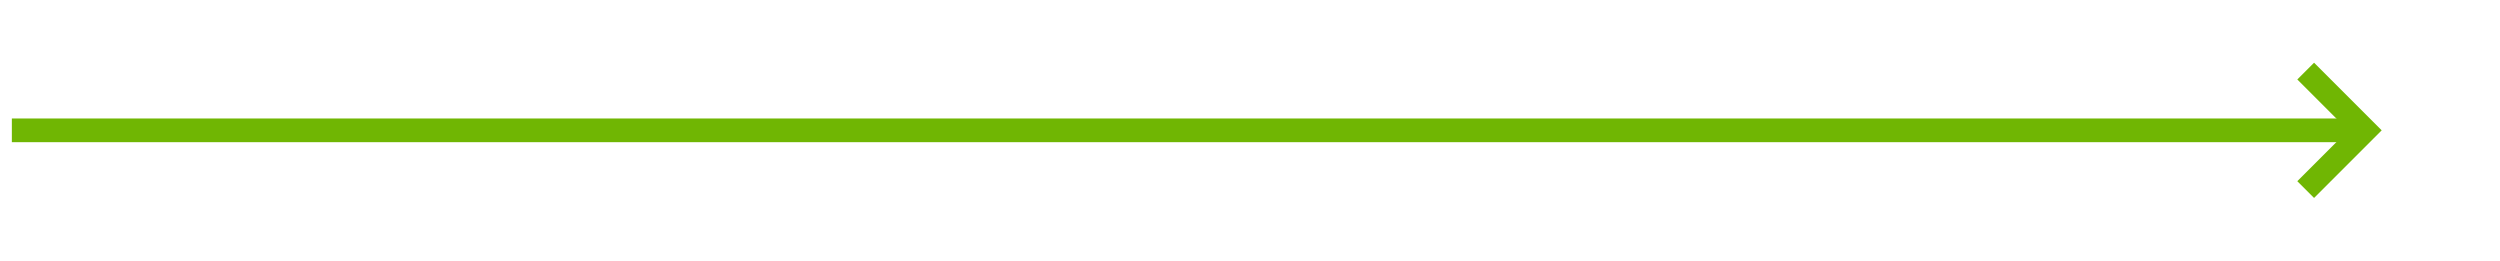
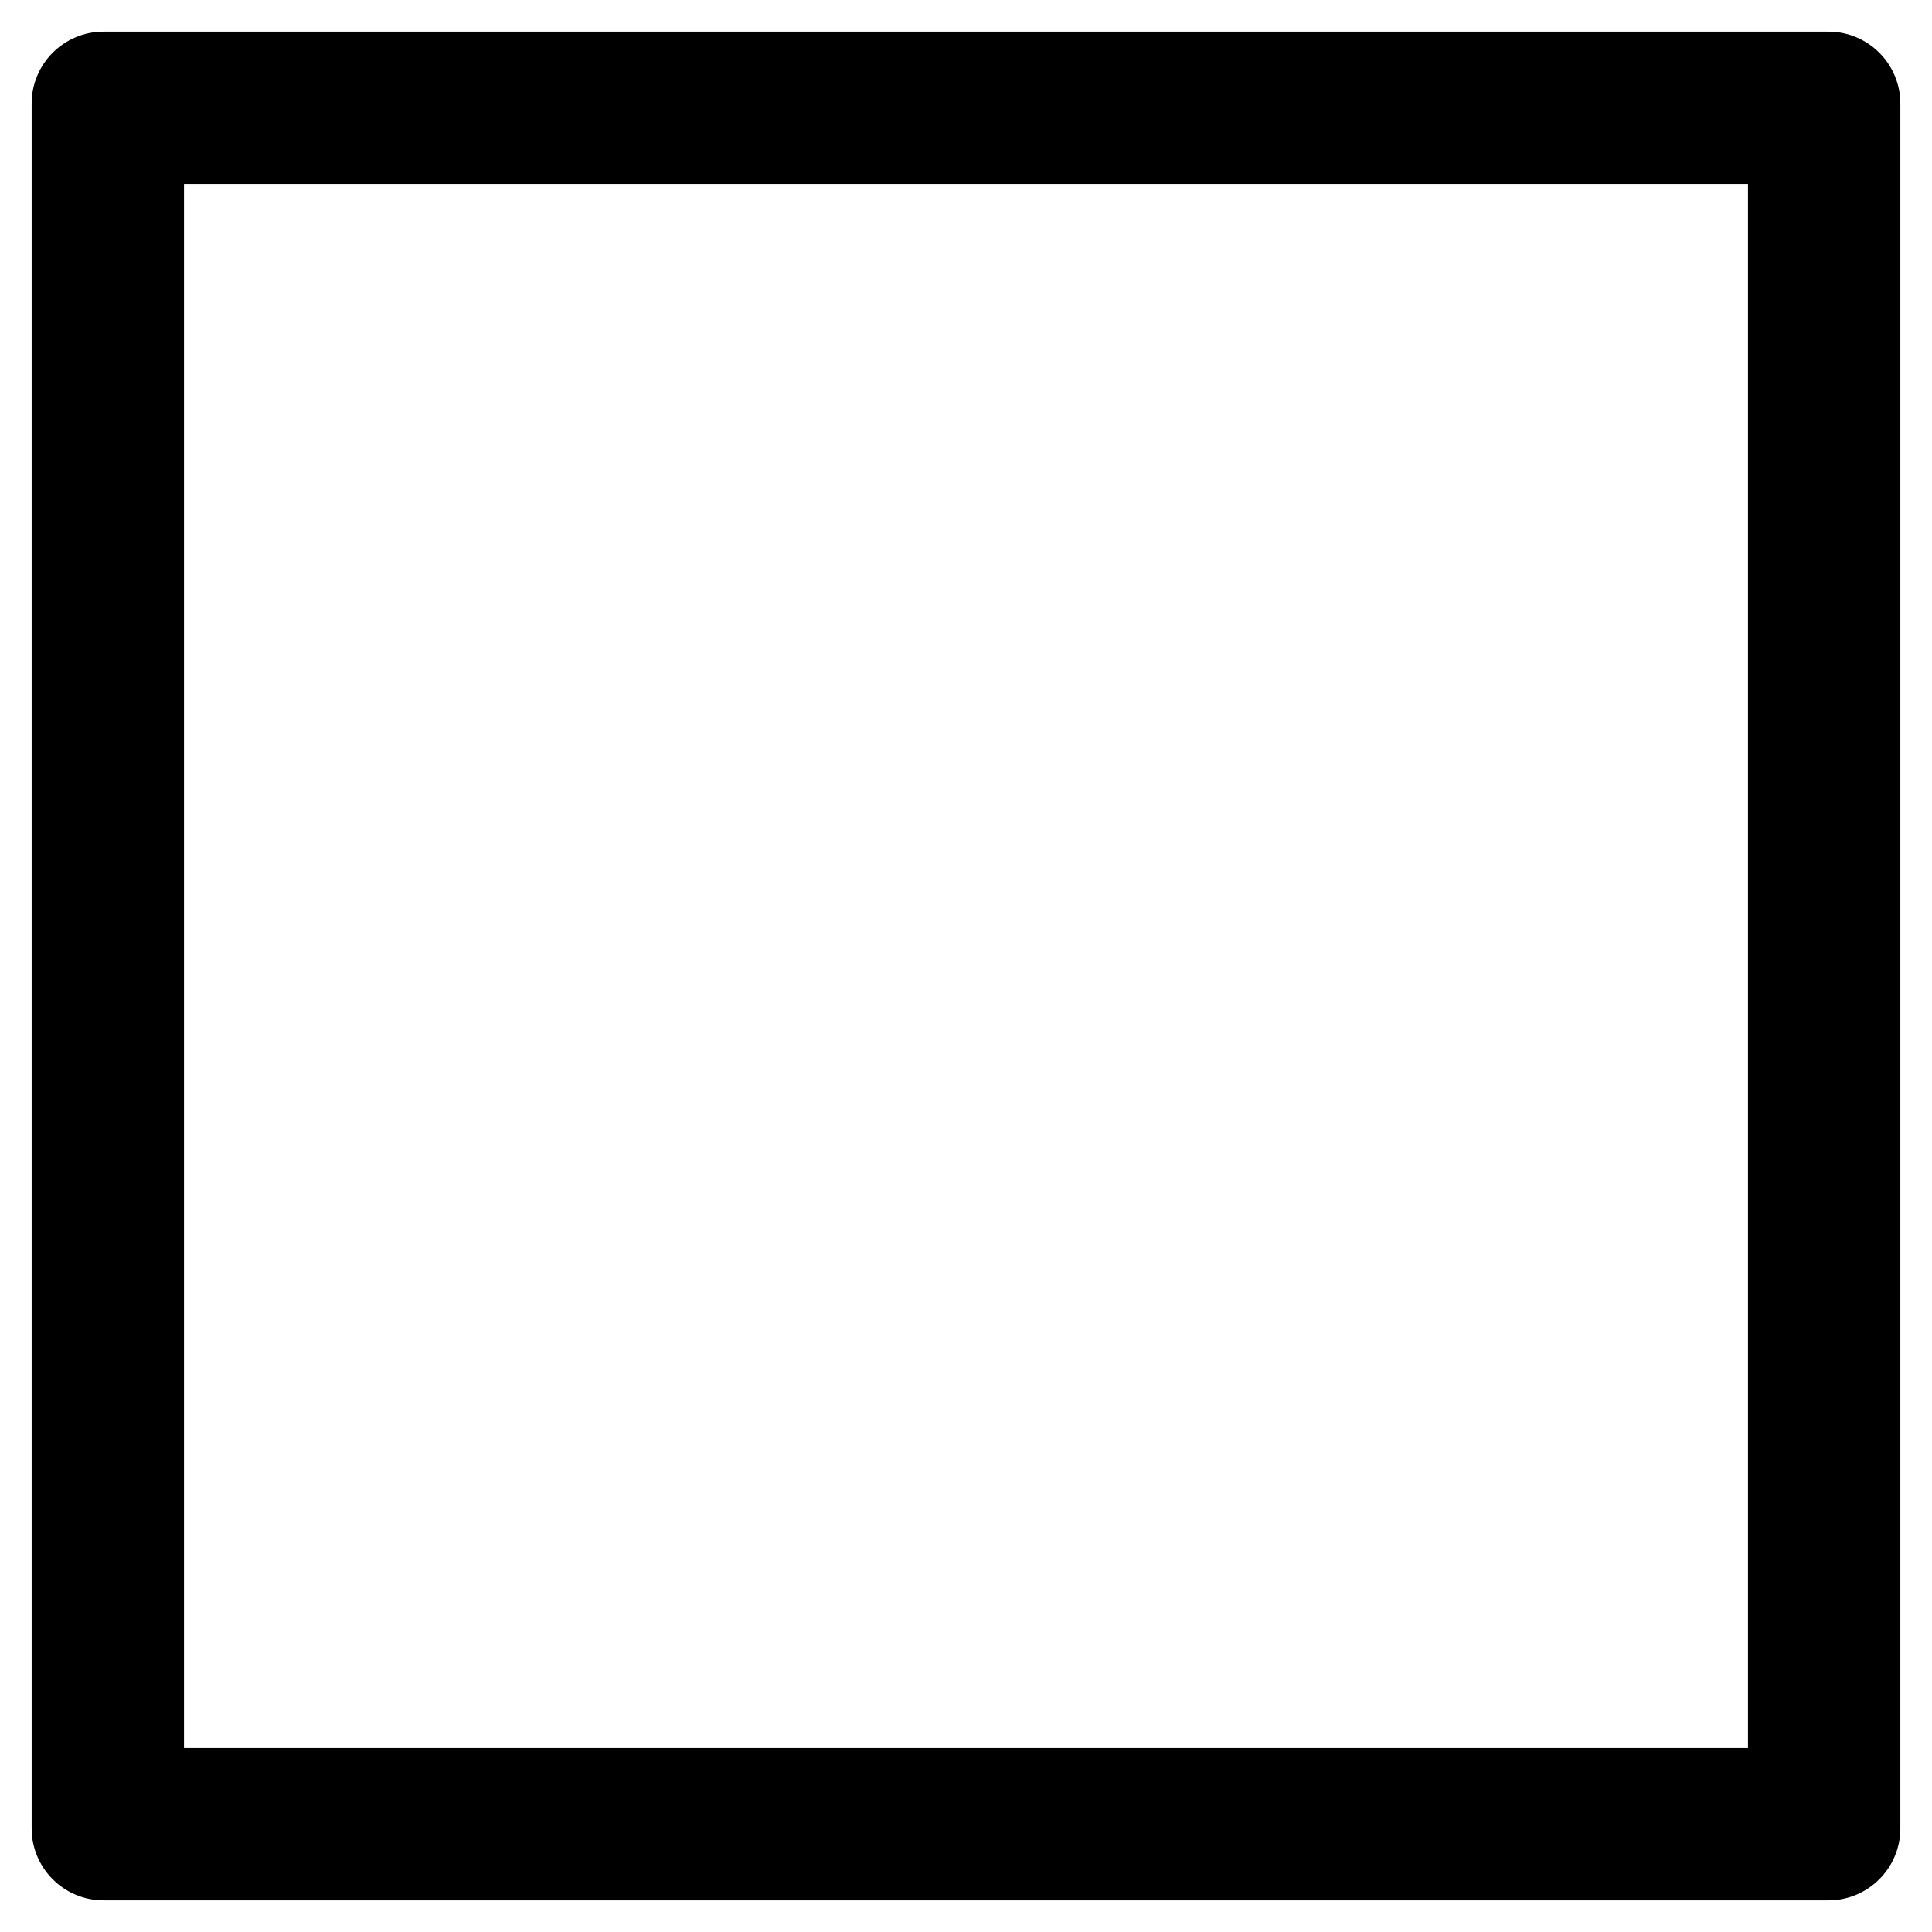
- <svg xmlns="http://www.w3.org/2000/svg" version="1.1" width="211px" height="22px">
-   <g transform="matrix(1 0 0 1 -366 -595 )">
-     <path d="M 559.893 601.707  L 564.186 606  L 559.893 610.293  L 561.307 611.707  L 566.307 606.707  L 567.014 606  L 566.307 605.293  L 561.307 600.293  L 559.893 601.707  Z " fill-rule="nonzero" fill="#70b603" stroke="none" />
-     <path d="M 367 606  L 565 606  " stroke-width="2" stroke="#70b603" fill="none" />
+ <svg xmlns="http://www.w3.org/2000/svg" version="1.1" width="21px" height="21px">
+   <g transform="matrix(1 0 0 1 -15 -147 )">
+     <path d="M 20.656 19.875  C 20.656 20.306  20.306 20.656  19.875 20.656  L 1.125 20.656  C 0.694 20.656  0.344 20.306  0.344 19.875  L 0.344 1.125  C 0.344 0.694  0.694 0.344  1.125 0.344  L 19.875 0.344  C 20.306 0.344  20.656 0.694  20.656 1.125  L 20.656 19.875  Z M 2 2  L 2 19  L 19 19  L 19 2  L 2 2  Z " fill-rule="nonzero" fill="#000000" stroke="none" transform="matrix(1 0 0 1 15 147 )" />
  </g>
</svg>
